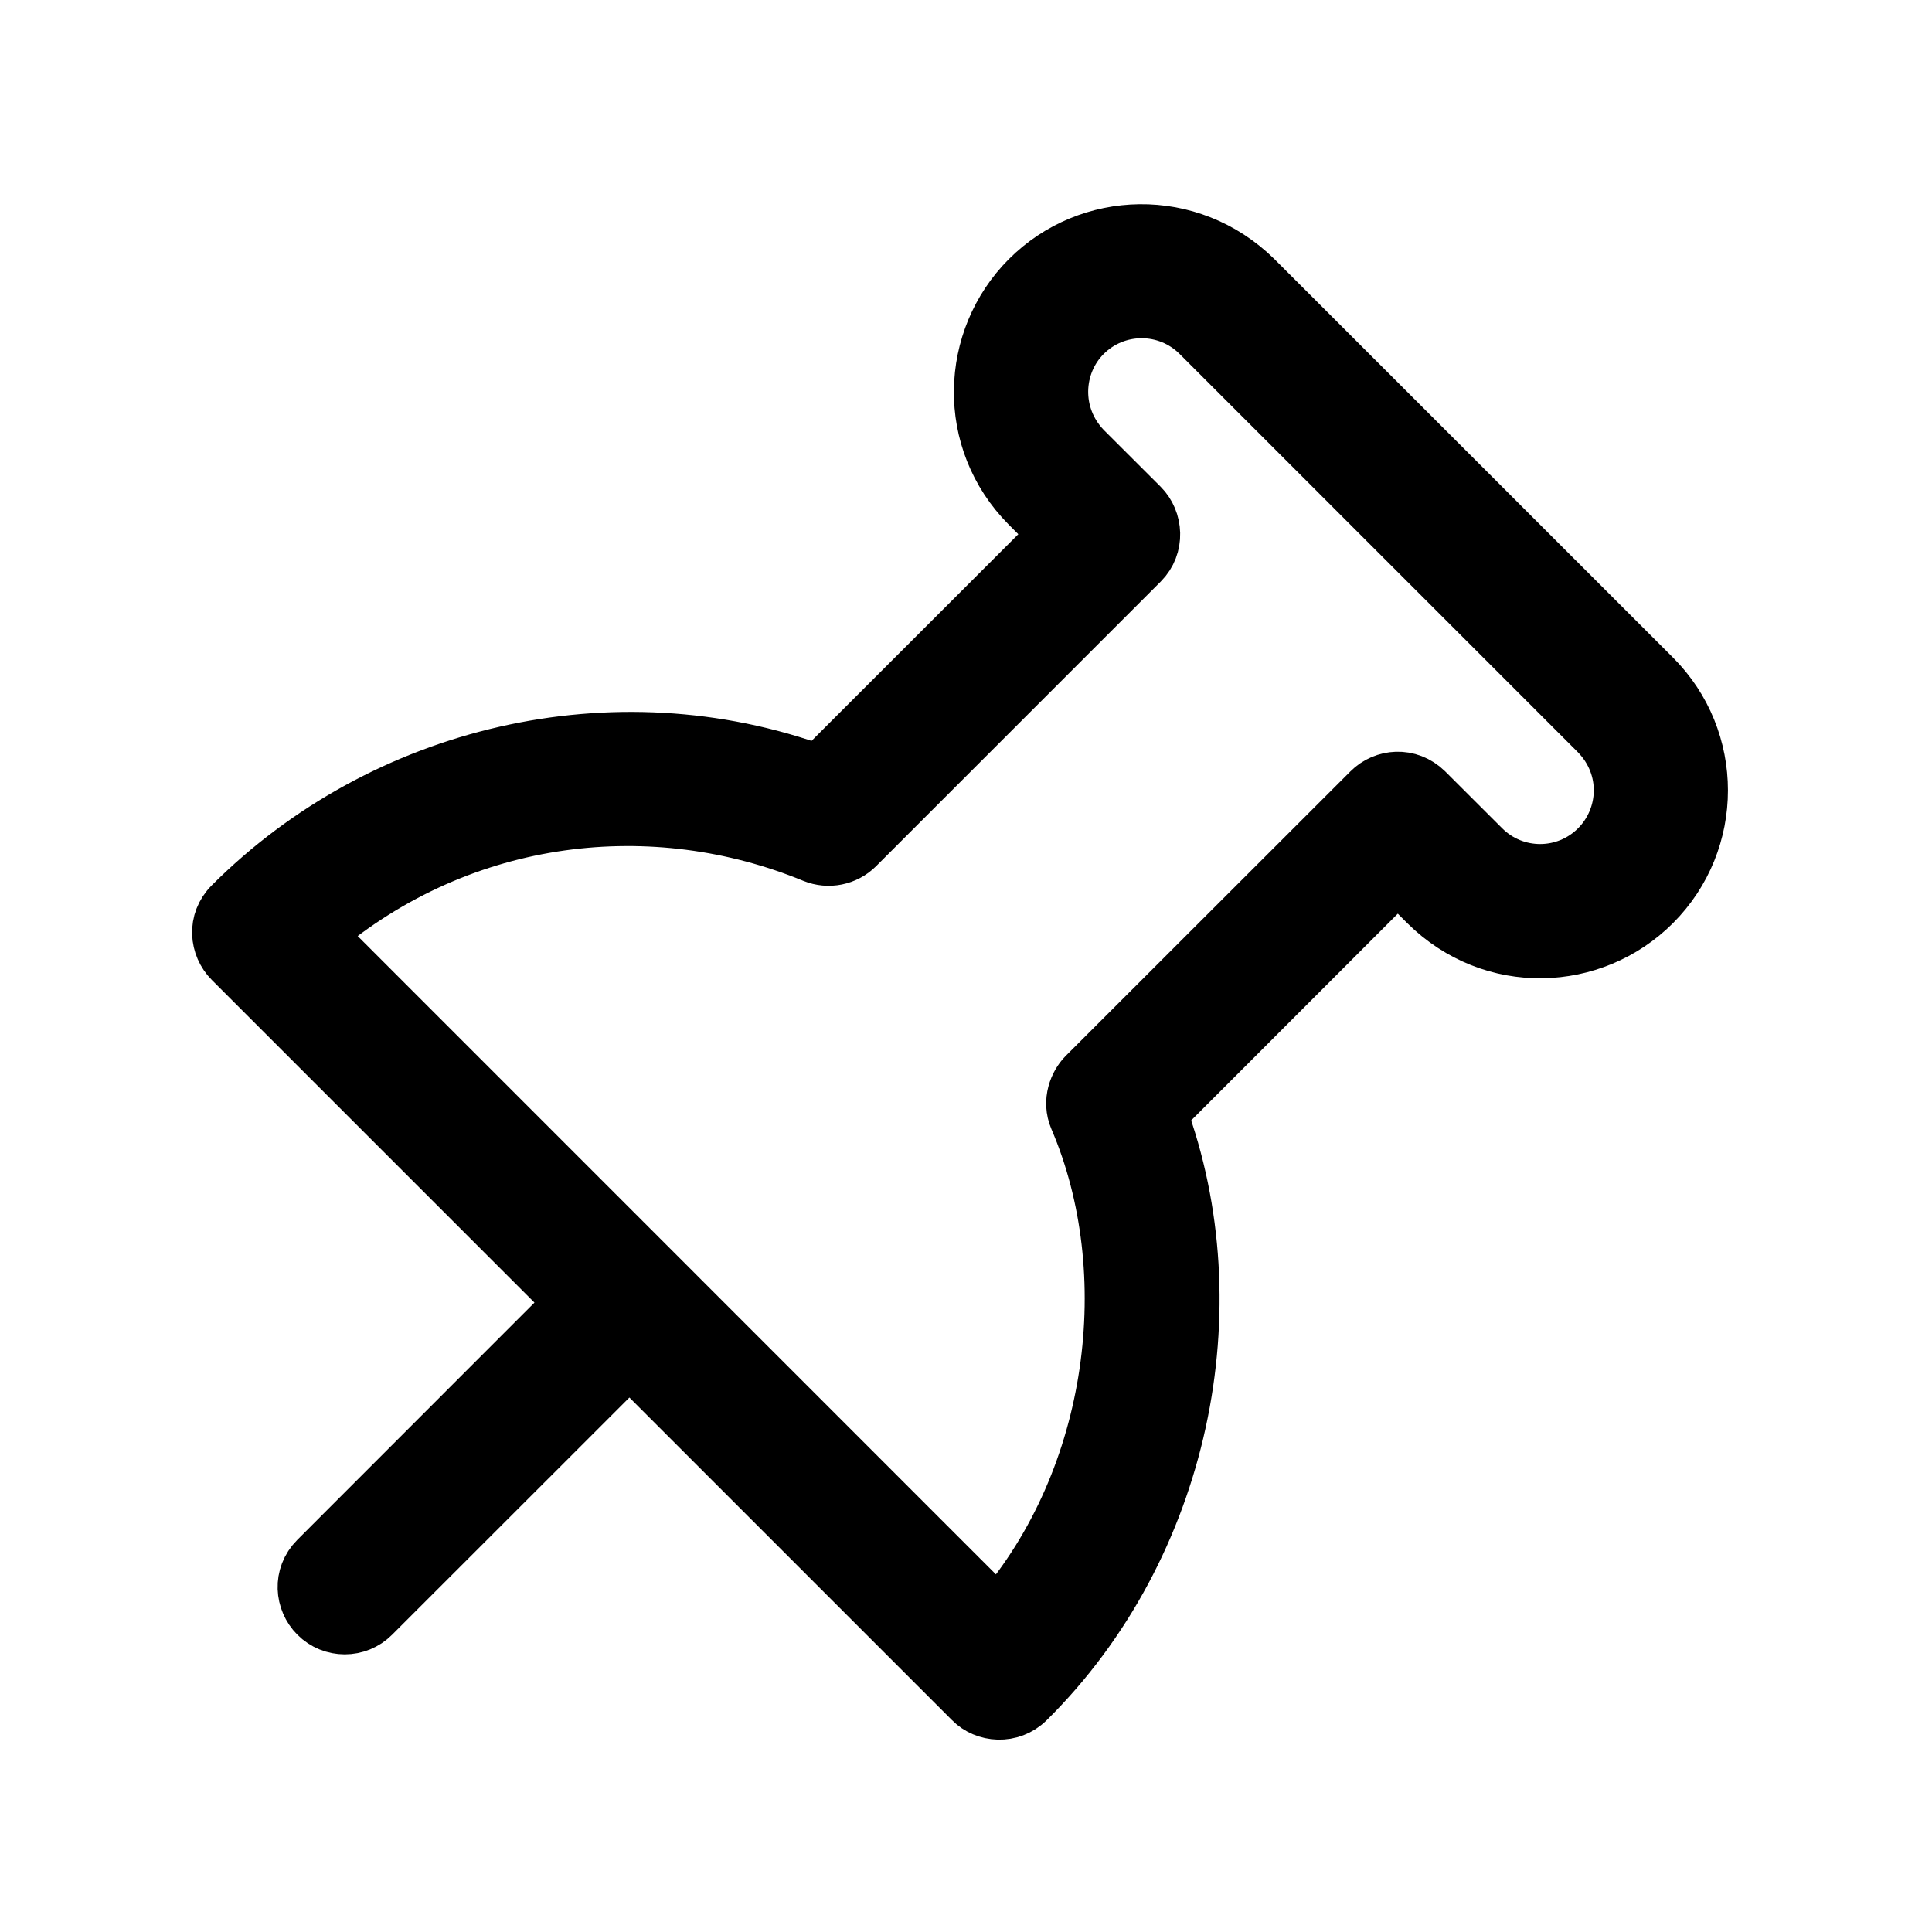
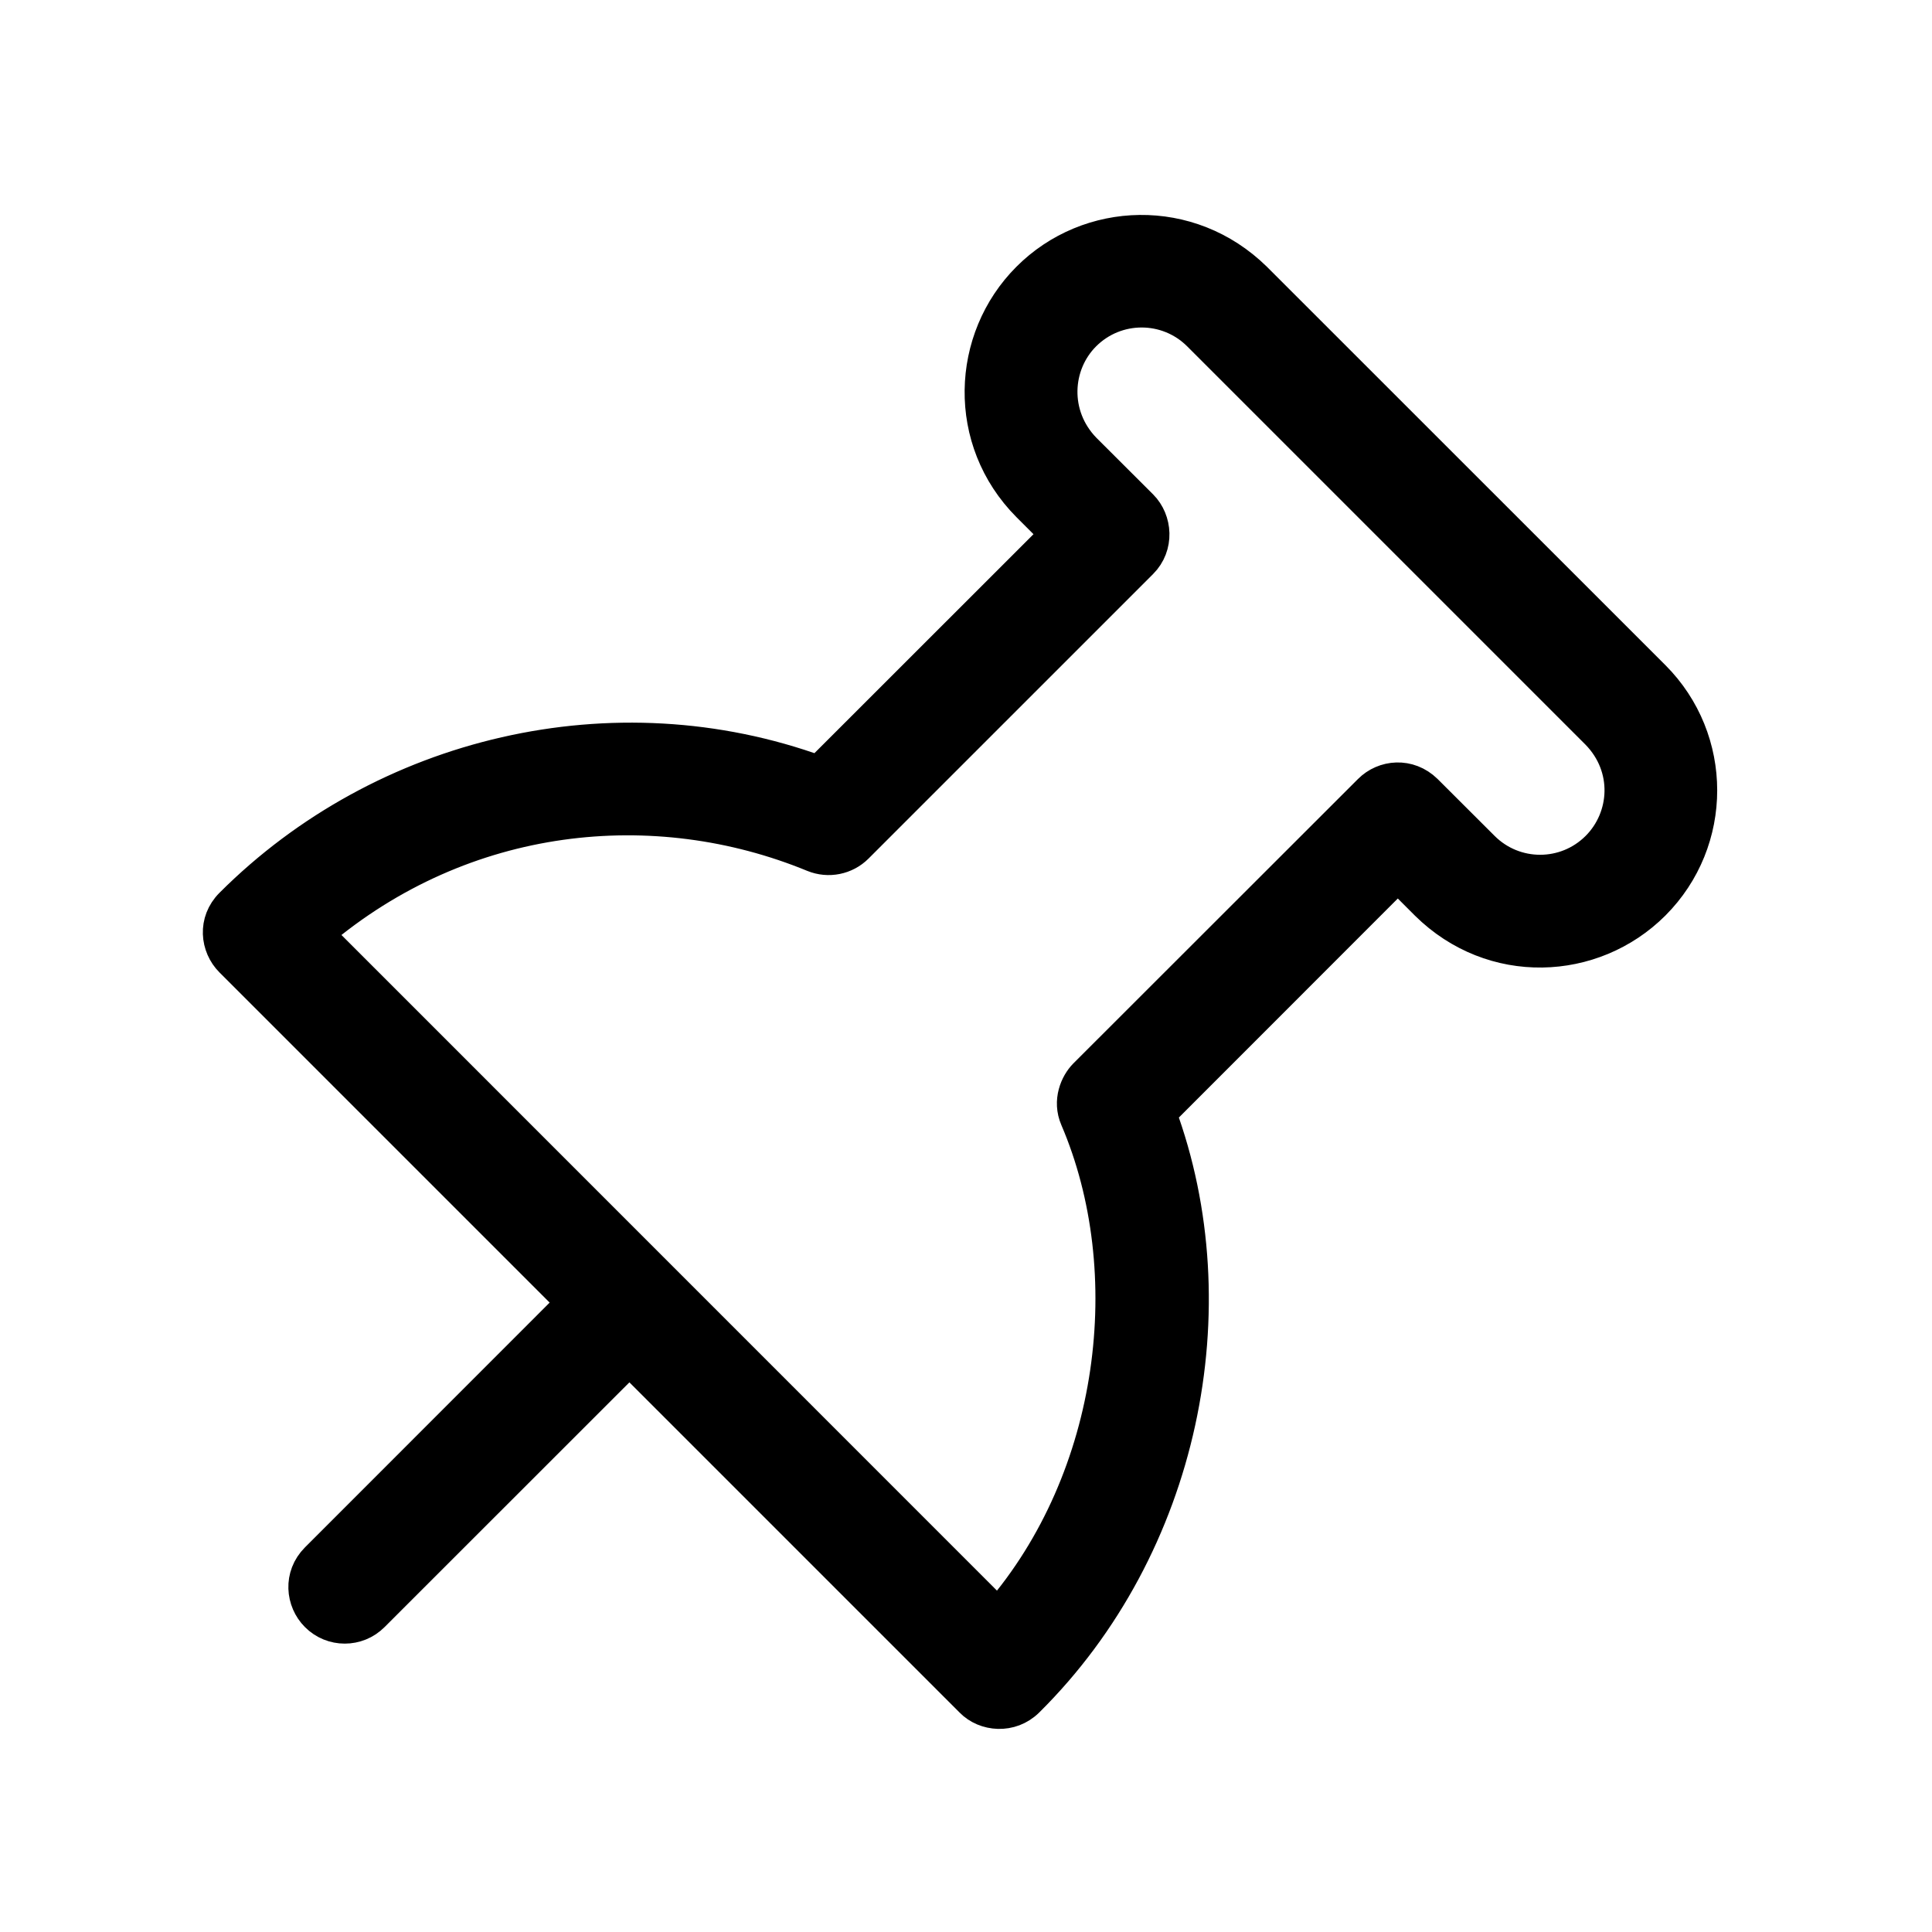
<svg xmlns="http://www.w3.org/2000/svg" viewBox="0 0 18 18" fill="none">
-   <path d="M9.576 2.591C10.142 2.024 11.083 1.989 11.697 2.591L15.41 6.303C15.995 6.889 15.995 7.838 15.41 8.424C14.843 8.99 13.903 9.032 13.288 8.424L13.023 8.159L10.81 10.373C11.477 12.18 11.03 14.41 9.576 15.849C9.419 16.004 9.177 15.984 9.046 15.849L5.864 12.667L3.477 15.053C3.331 15.2 3.093 15.2 2.947 15.053C2.812 14.918 2.788 14.683 2.947 14.523L5.333 12.136L2.151 8.954C2.016 8.819 1.99 8.585 2.151 8.424C3.57 7.005 5.725 6.497 7.627 7.19L9.841 4.977L9.576 4.712C8.972 4.104 9.01 3.157 9.576 2.591V2.591ZM11.167 3.121C10.874 2.828 10.399 2.828 10.106 3.121C9.829 3.398 9.803 3.869 10.106 4.182L10.637 4.712C10.772 4.847 10.791 5.088 10.637 5.242L7.986 7.893C7.879 8 7.718 8.032 7.578 7.975C6.103 7.368 4.321 7.543 2.958 8.7L9.299 15.042C10.402 13.767 10.637 11.847 10.026 10.422C9.955 10.257 10.026 10.095 10.106 10.014L12.758 7.364C12.893 7.228 13.126 7.206 13.288 7.364L13.819 7.894C14.112 8.187 14.586 8.187 14.879 7.894C15.157 7.616 15.187 7.148 14.879 6.833L11.167 3.121Z" fill="currentColor" stroke="currentColor" stroke-width="0.5" />
+   <path d="M9.576 2.591C10.142 2.024 11.083 1.989 11.697 2.591L15.41 6.303C15.995 6.889 15.995 7.838 15.41 8.424C14.843 8.99 13.903 9.032 13.288 8.424L13.023 8.159L10.81 10.373C11.477 12.18 11.03 14.41 9.576 15.849C9.419 16.004 9.177 15.984 9.046 15.849L5.864 12.667L3.477 15.053C3.331 15.2 3.093 15.2 2.947 15.053C2.812 14.918 2.788 14.683 2.947 14.523L5.333 12.136L2.151 8.954C2.016 8.819 1.99 8.585 2.151 8.424C3.57 7.005 5.725 6.497 7.627 7.19L9.841 4.977L9.576 4.712C8.972 4.104 9.01 3.157 9.576 2.591V2.591ZM11.167 3.121C10.874 2.828 10.399 2.828 10.106 3.121C9.829 3.398 9.803 3.869 10.106 4.182L10.637 4.712C10.772 4.847 10.791 5.088 10.637 5.242L7.986 7.893C7.879 8 7.718 8.032 7.578 7.975C6.103 7.368 4.321 7.543 2.958 8.7L9.299 15.042C10.402 13.767 10.637 11.847 10.026 10.422C9.955 10.257 10.026 10.095 10.106 10.014L12.758 7.364C12.893 7.228 13.126 7.206 13.288 7.364L13.819 7.894C14.112 8.187 14.586 8.187 14.879 7.894C15.157 7.616 15.187 7.148 14.879 6.833L11.167 3.121Z" fill="currentColor" stroke="currentColor" stroke-width="0.3" />
</svg>
